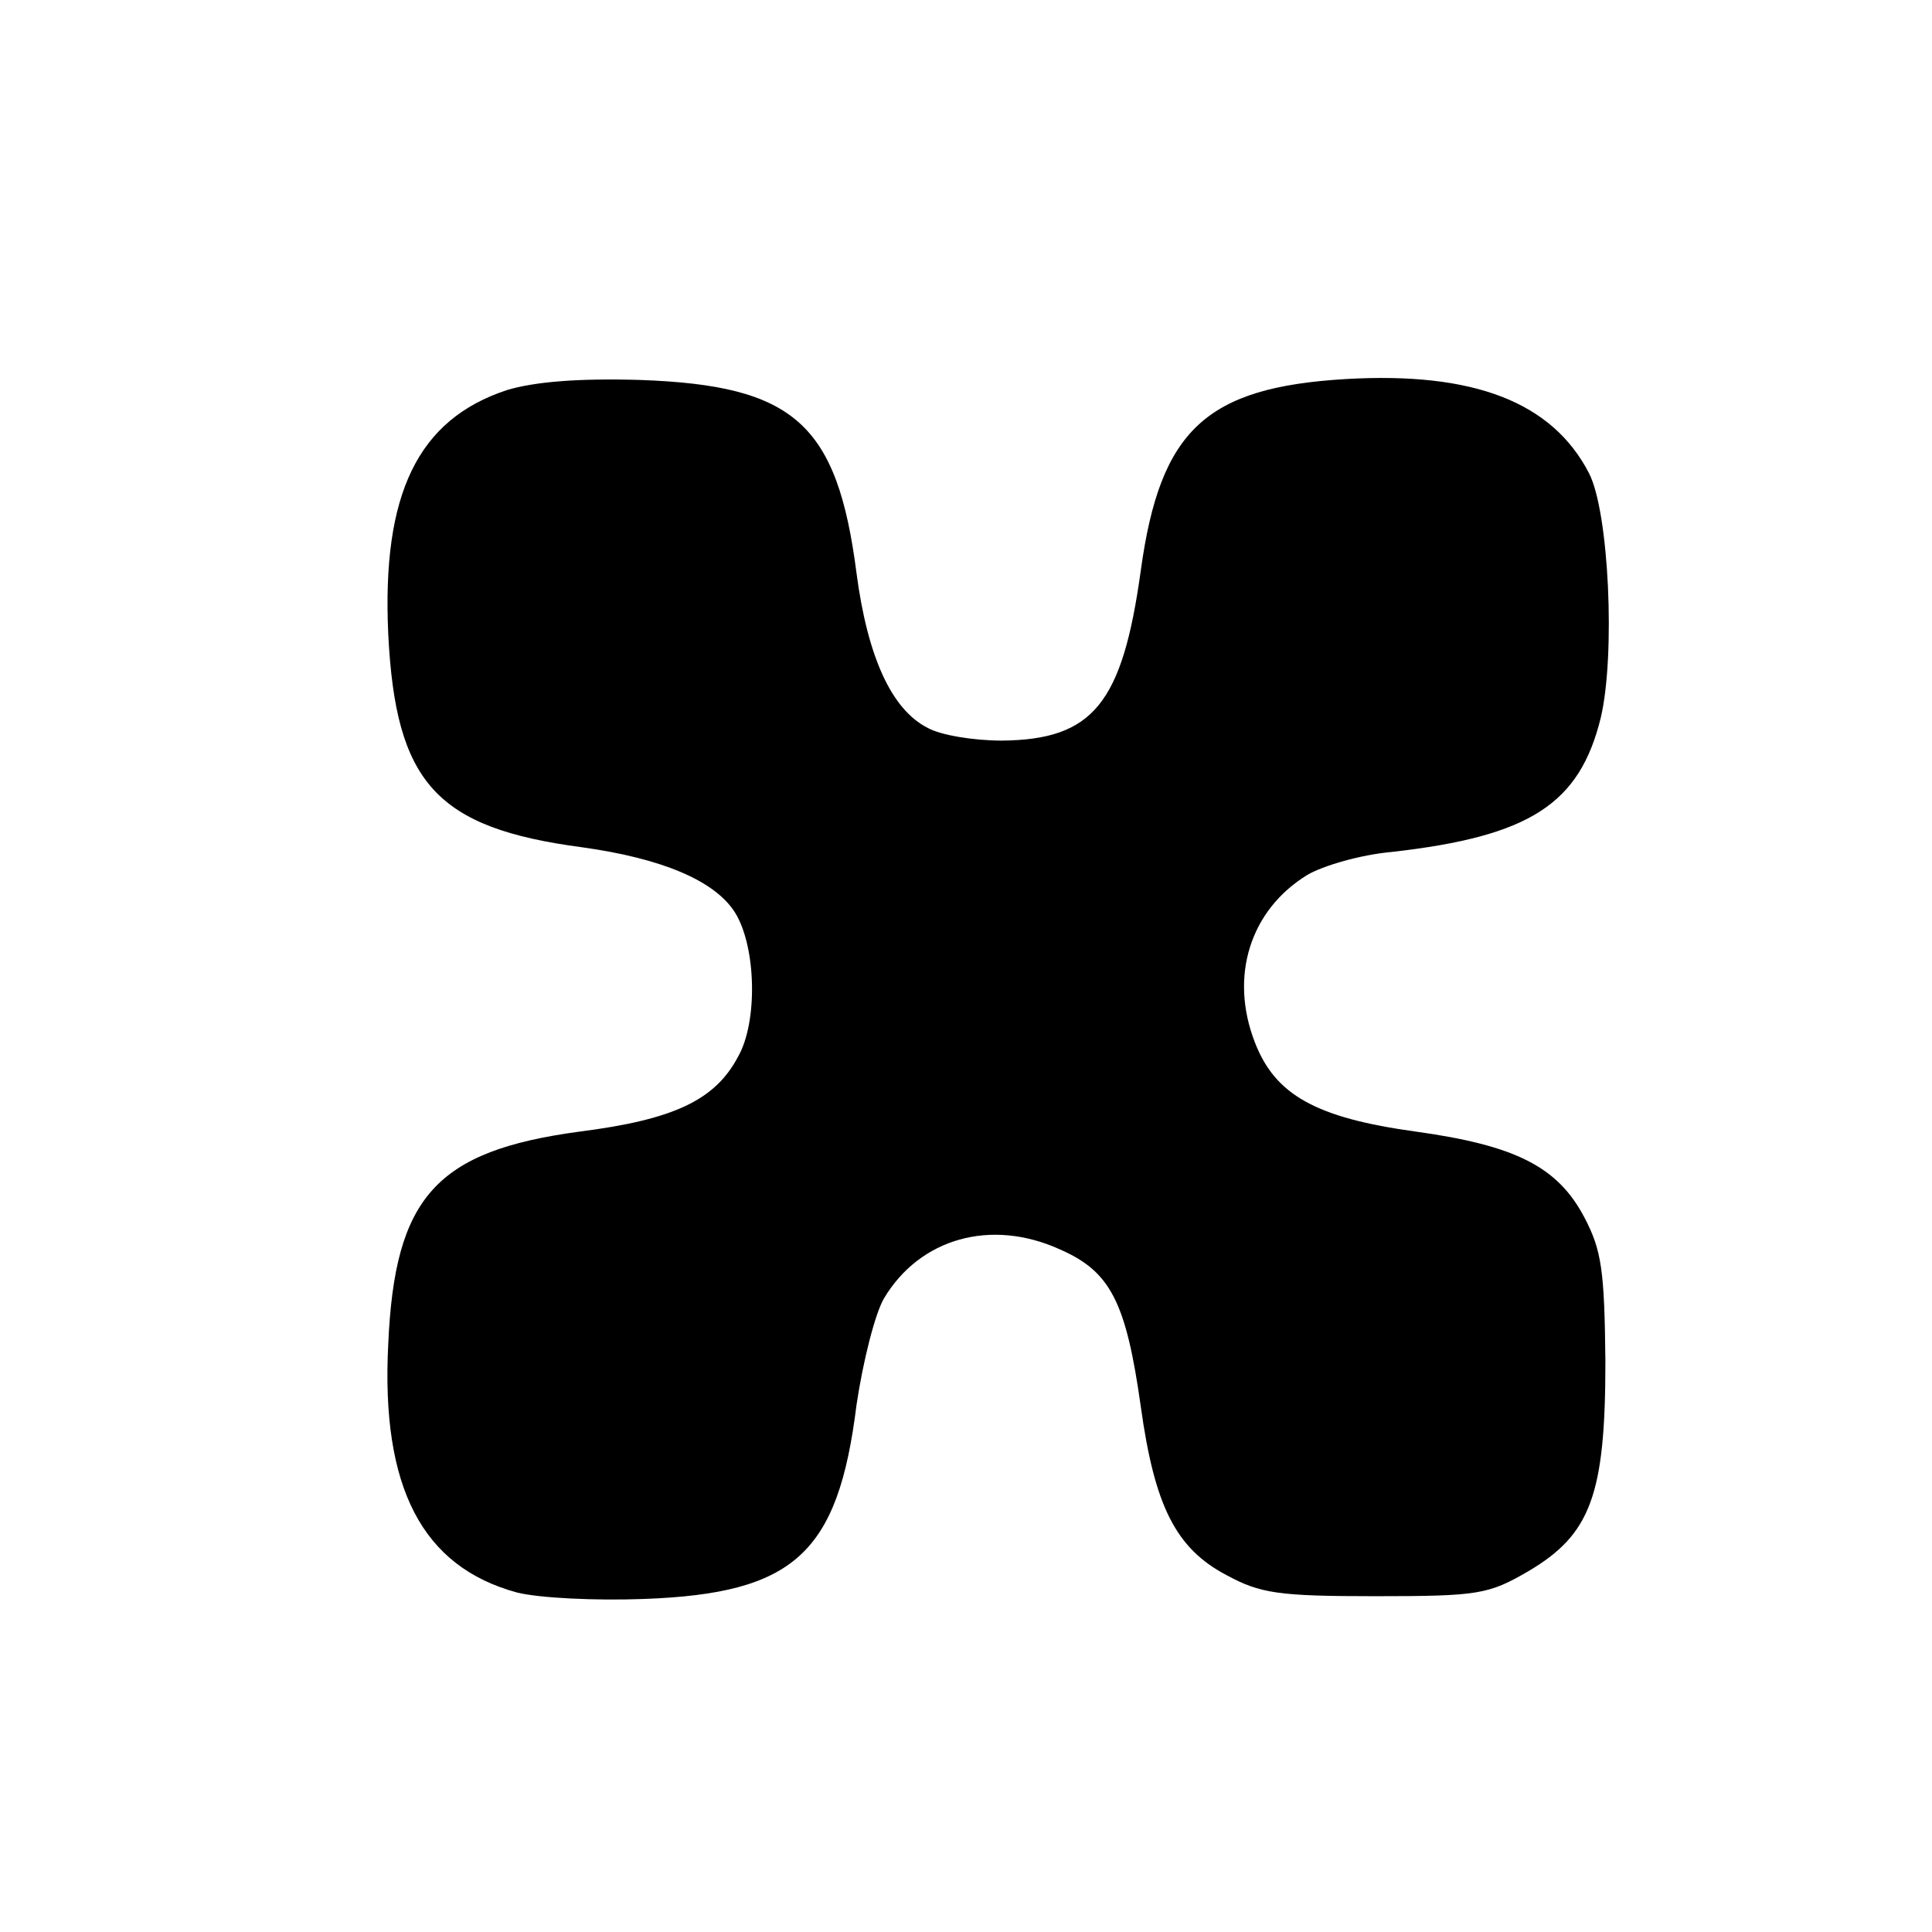
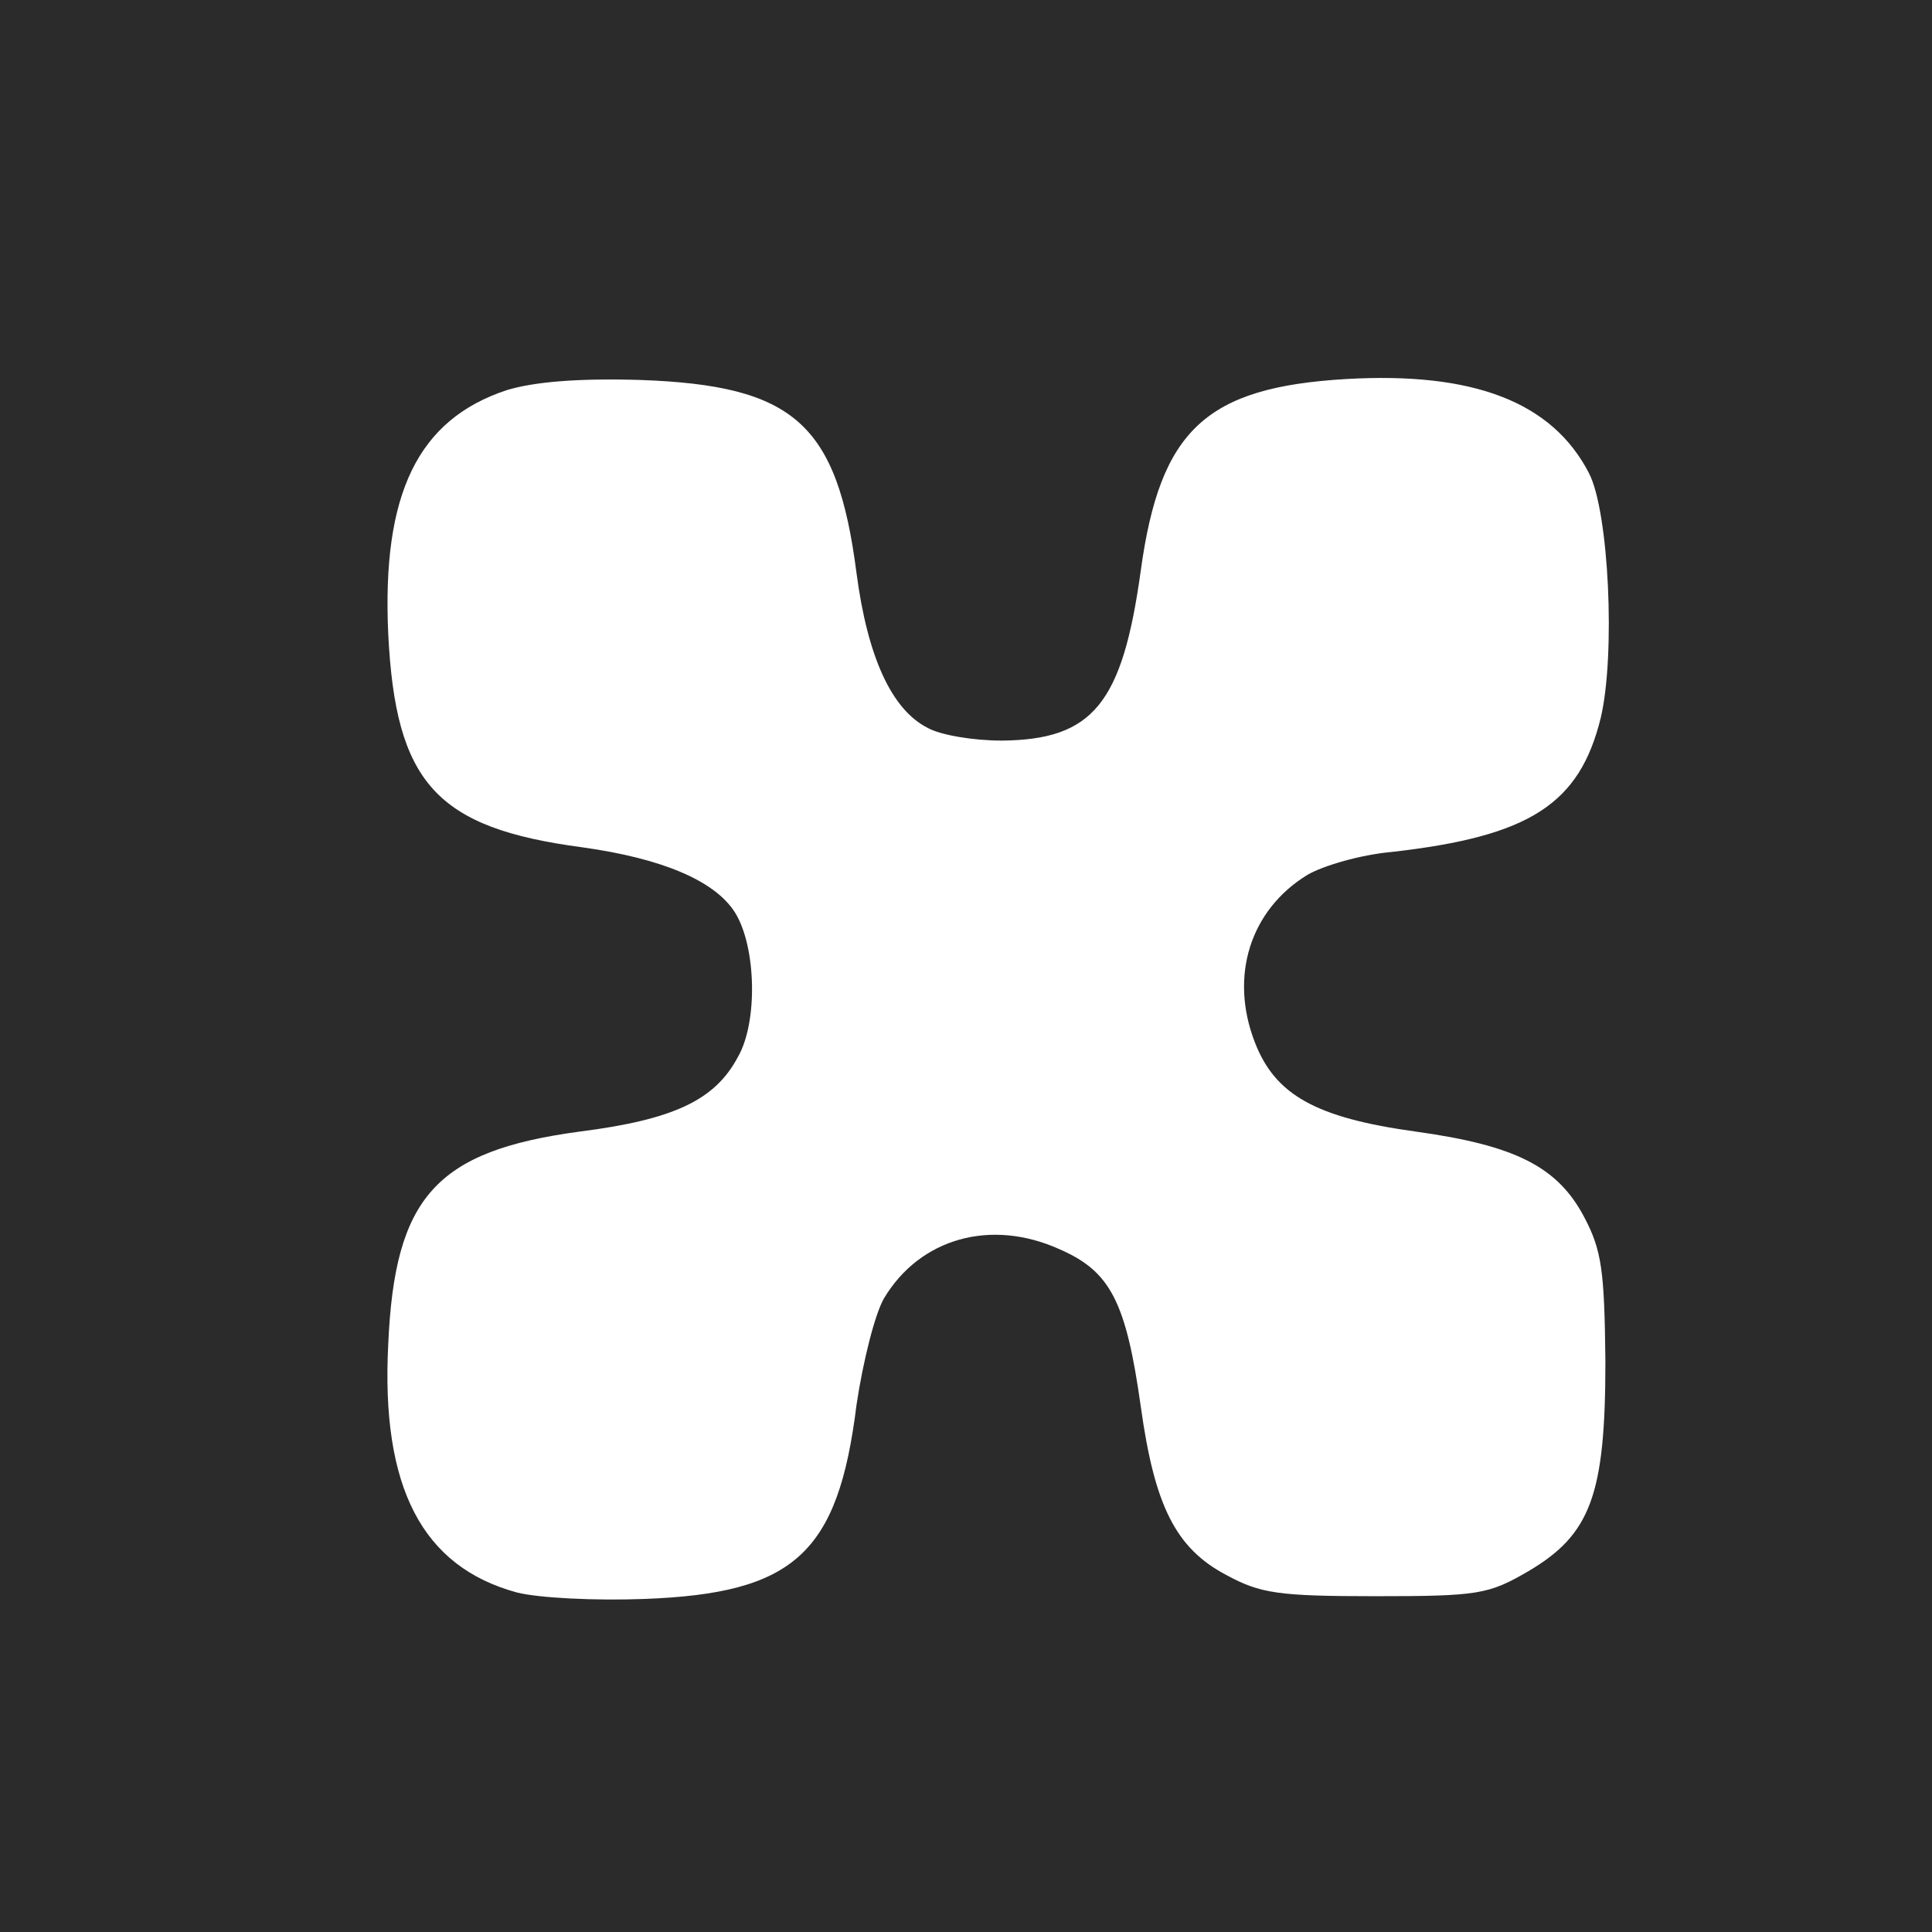
<svg xmlns="http://www.w3.org/2000/svg" version="1.0" width="256pt" height="256pt" viewBox="22 29 210 198" preserveAspectRatio="xMidYMid meet">
-   <rect x="0" y="0" width="256" height="256" fill="#ffffff" />
-   <g transform="translate(0,256) scale(0.1,-0.1)" fill="#000000" stroke="none">
+   <rect x="0" y="0" width="256" height="256" fill="#2b2b2b" />
+   <g transform="translate(0,256) scale(0.1,-0.1)" fill="#ffffff" stroke="none">
    <path d="M771 1906 c-97 -32 -136 -113 -129 -265 8 -162 52 -211 211 -232 86 -12 144 -36 166 -71 23 -37 25 -119 3 -157 -25 -47 -70 -68 -172 -81 -156 -21 -201 -71 -208 -231 -8 -156 37 -242 140 -270 24 -6 85 -9 138 -7 163 6 211 49 231 211 7 47 20 99 30 116 39 65 116 87 191 53 55 -24 72 -57 88 -171 15 -108 38 -154 93 -183 37 -20 56 -23 162 -23 112 0 123 2 166 27 68 40 84 83 84 228 -1 99 -4 121 -23 157 -29 55 -75 78 -183 93 -109 15 -153 40 -175 97 -28 72 -5 144 57 182 17 10 58 22 92 25 150 17 204 52 227 146 16 68 9 224 -13 266 -40 77 -125 110 -264 102 -152 -9 -202 -55 -223 -208 -20 -145 -52 -184 -151 -185 -31 0 -67 6 -81 14 -39 20 -65 77 -77 168 -21 163 -68 204 -235 210 -68 2 -115 -2 -145 -11z" />
  </g>
</svg>
